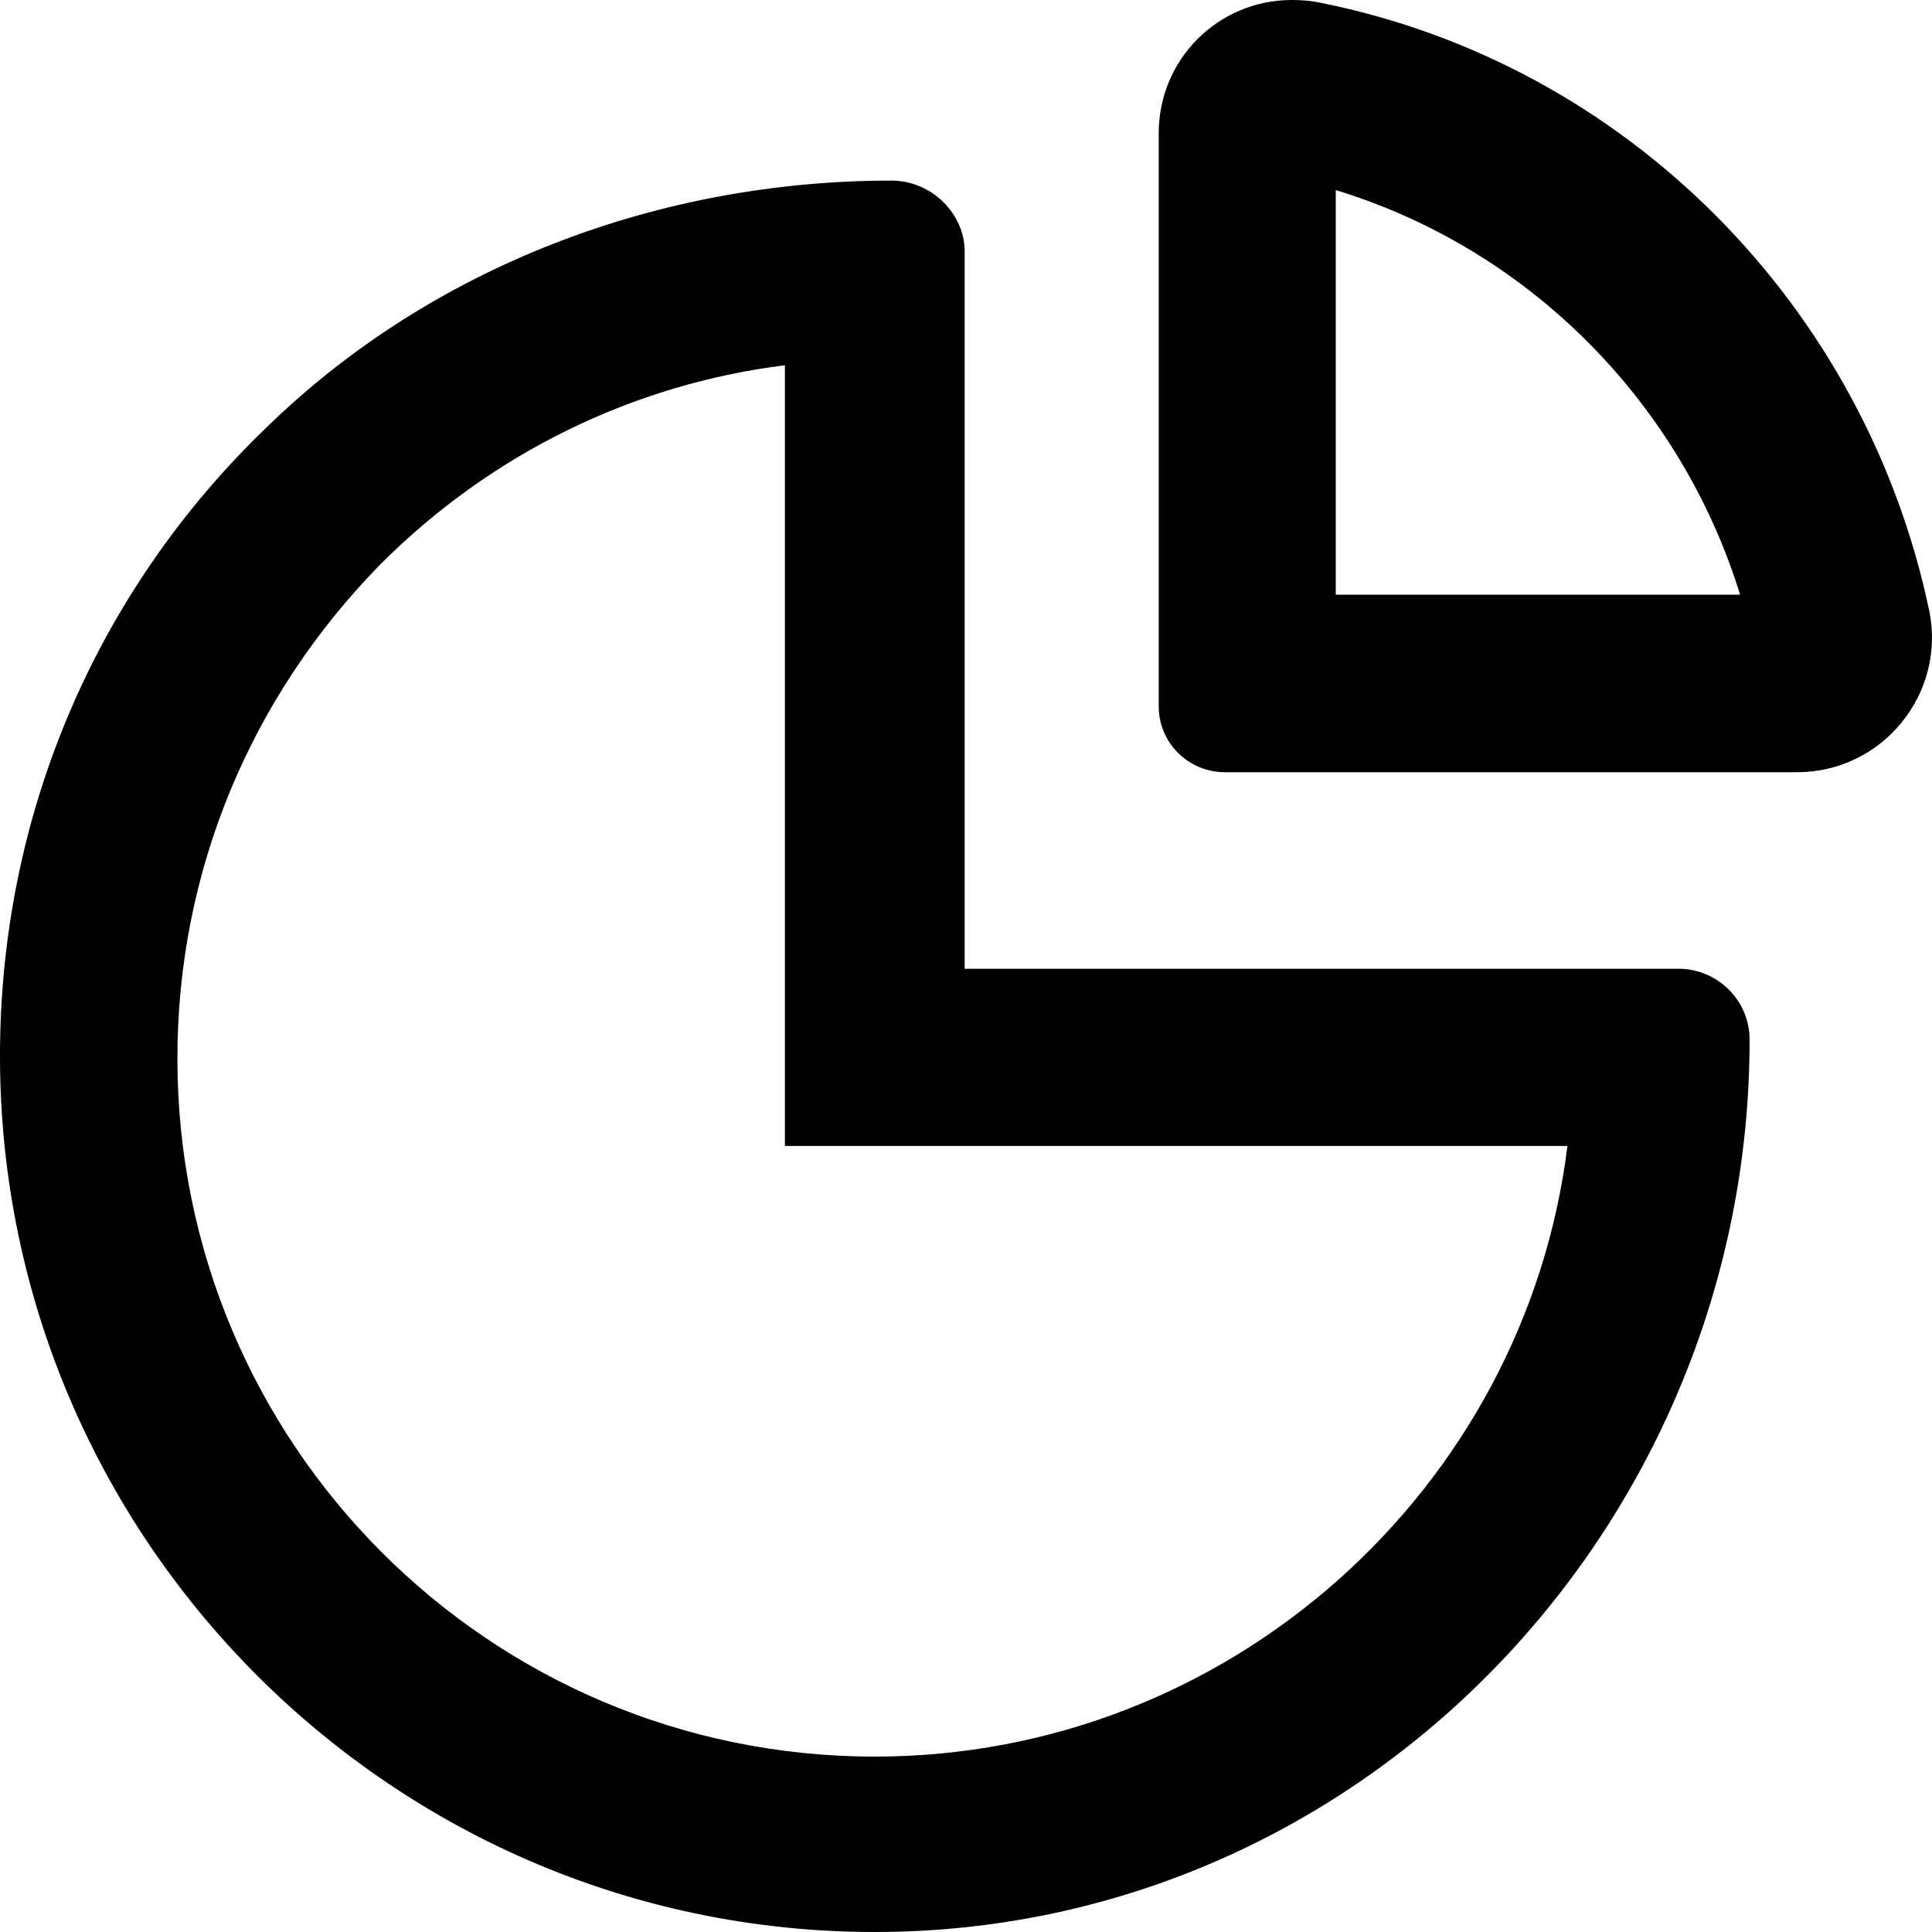
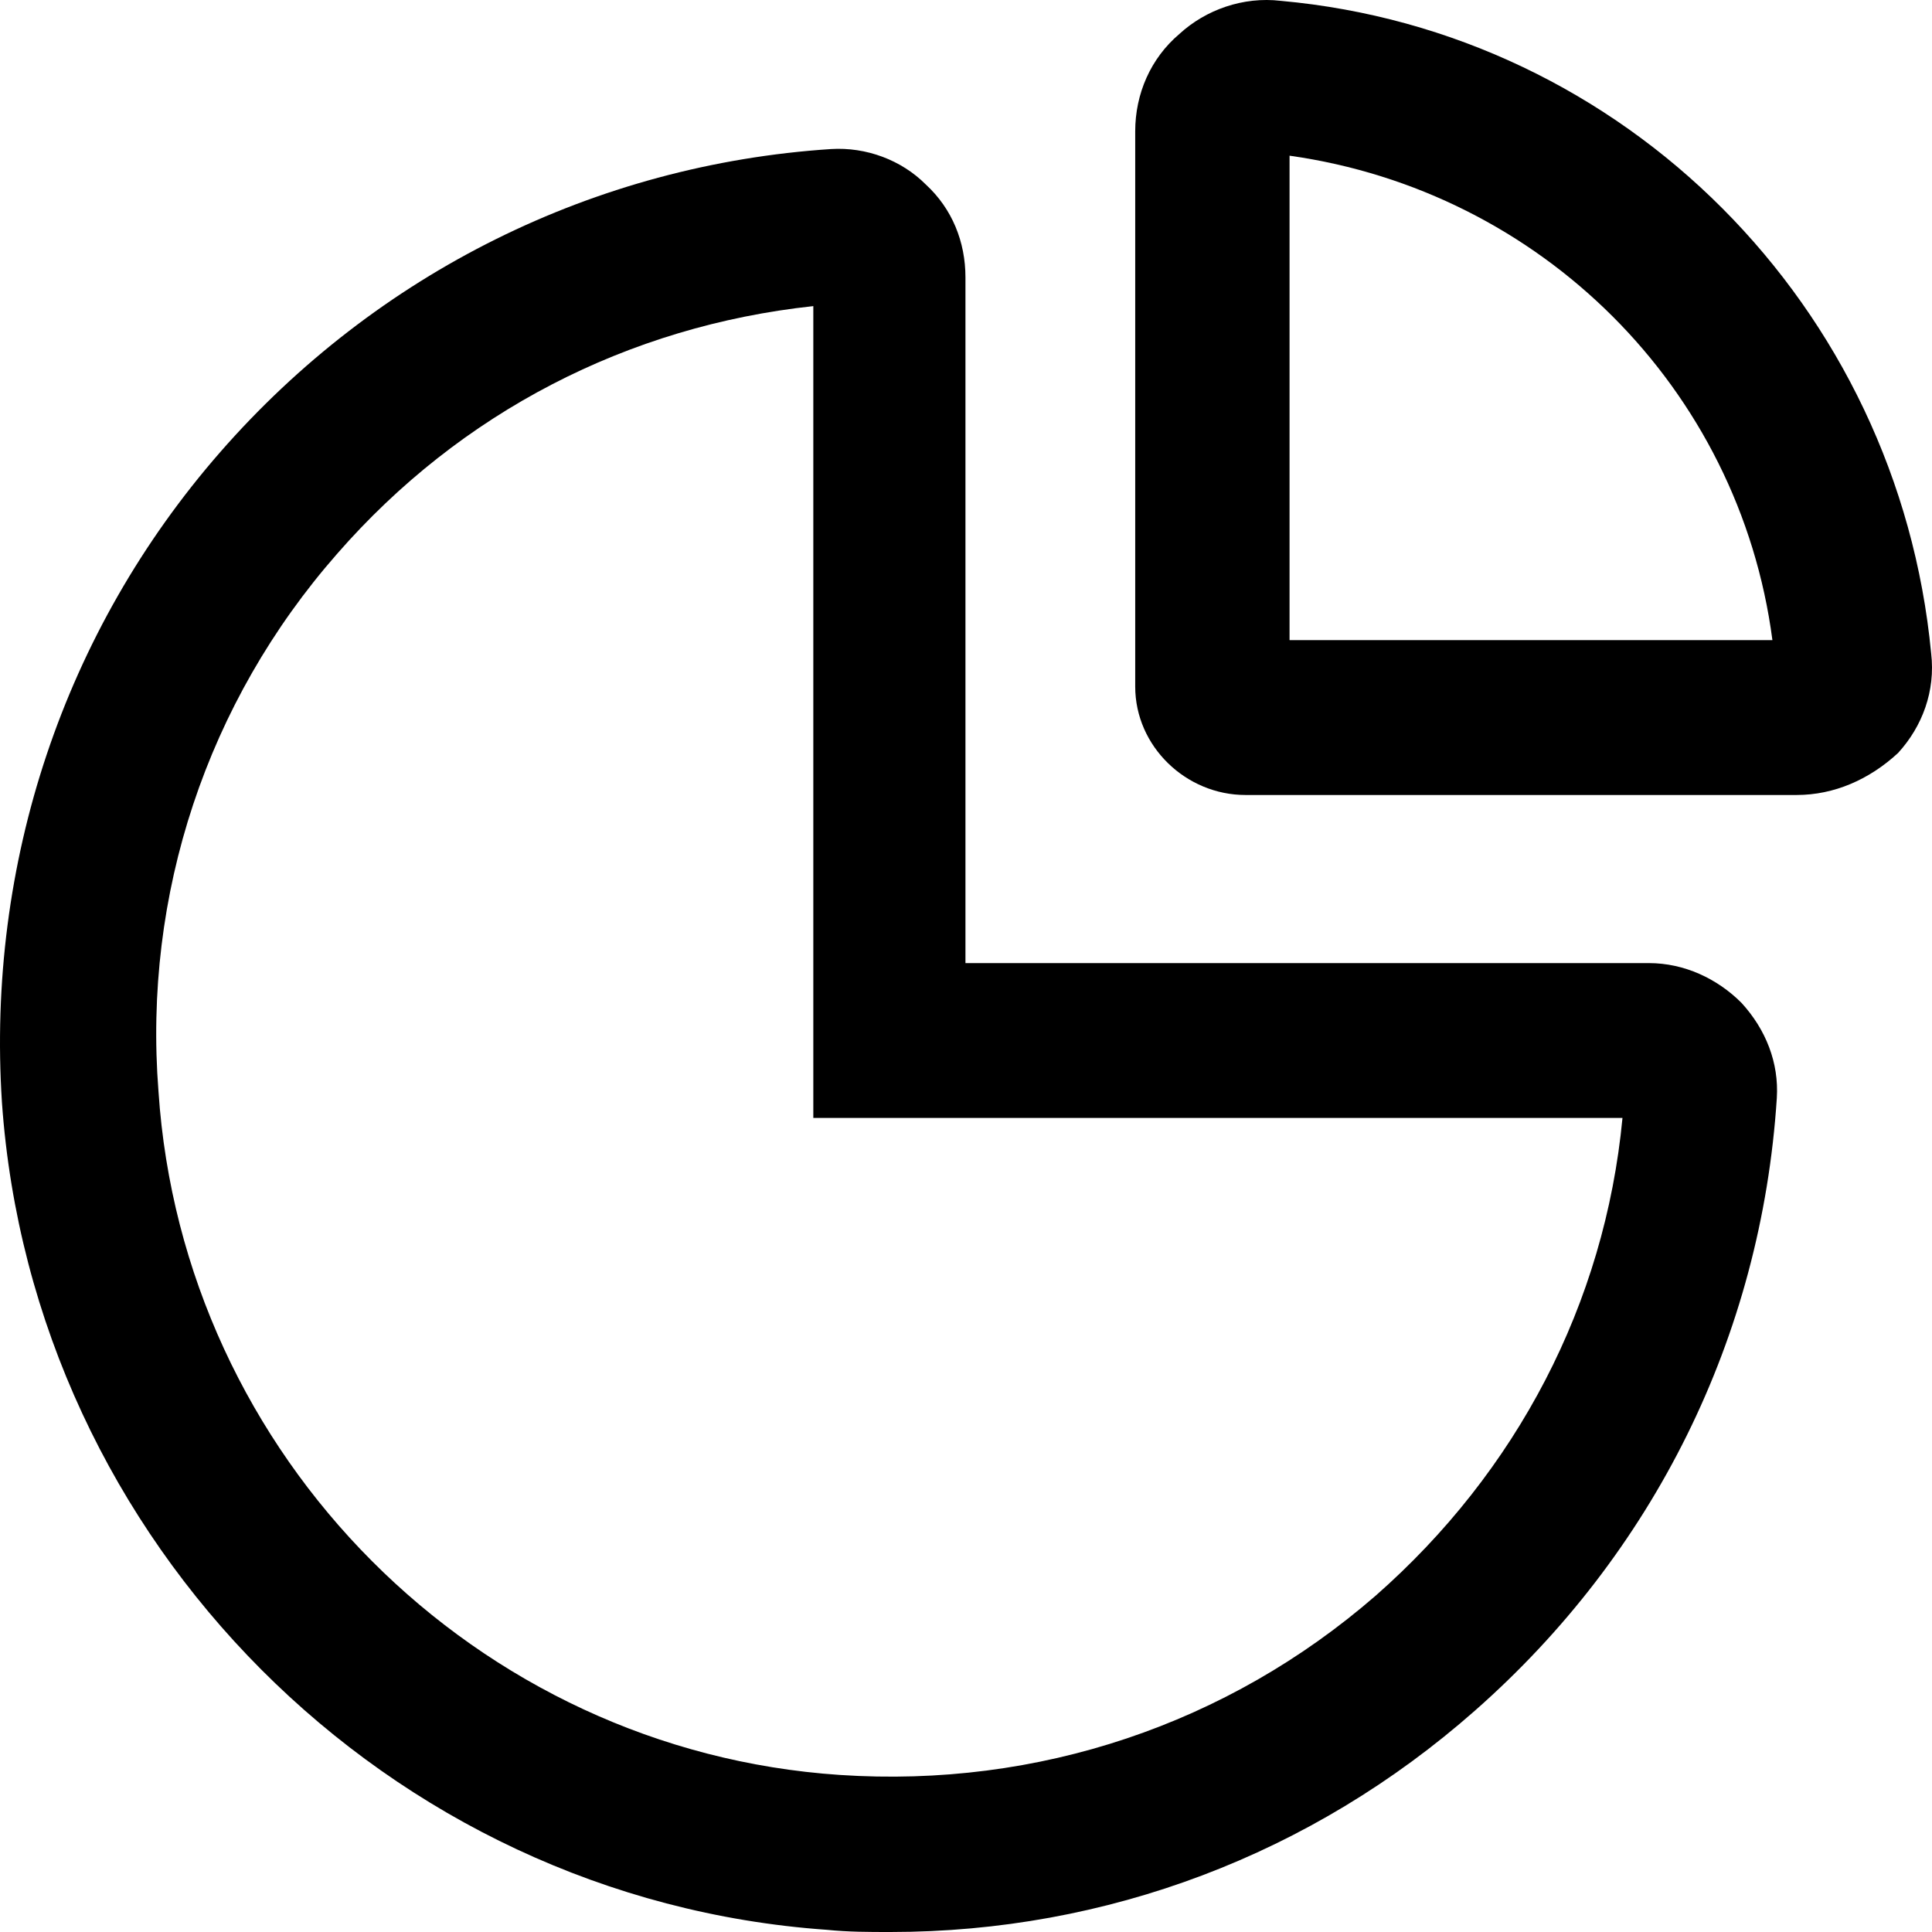
<svg xmlns="http://www.w3.org/2000/svg" viewBox="0 0 200 200">
-   <path d="m133.573,0.001c-7.449,0.074 -13.624,6.094 -13.624,13.809l0,59.278c0,3.919 3.176,6.852 6.847,6.852l59.237,0c8.812,0 15.408,-8.083 13.694,-16.656c-6.609,-31.598 -31.313,-56.599 -62.889,-62.968c-1.101,-0.245 -2.201,-0.327 -3.266,-0.316zm-41.294,18.694c-23.988,0 -47.475,8.819 -64.61,25.475c-17.869,17.146 -27.67,40.407 -27.67,65.147c0,50.704 41.858,91.882 92.771,90.657c49.444,-1.225 88.347,-42.865 88.347,-92.344c0,-4.164 -3.422,-7.344 -7.339,-7.344l-73.915,0l0,-74.247c0,-3.919 -3.423,-7.344 -7.585,-7.344zm45.999,0.984c20.071,6.124 35.736,22.044 41.856,41.885l-41.856,0l0,-41.885zm-57.025,18.131l0,80.818l81.008,0c-4.406,35.517 -34.986,63.214 -71.703,63.214c-39.898,0 -72.194,-32.354 -72.194,-72.28c0,-19.351 7.571,-37.445 21.033,-51.161c11.504,-11.512 26.19,-18.632 41.856,-20.591z" />
+   <path d="M92.182 200c-2.282 0-4.336 0-6.619-.229-45.42-3.206-82.167-40.074-85.362-85.644-1.598-24.732 6.39-48.776 22.596-67.325C39.002 28.254 61.598 17.033 86.02 15.43c3.652-.229 7.304 1.145 9.814 3.664 2.739 2.519 4.109 5.954 4.109 9.618V99.7h70.755c3.652 0 7.075 1.603 9.586 4.122 2.511 2.748 3.88 6.183 3.652 9.847-1.598 24.731-12.782 47.173-31.269 63.431-16.89 14.885-38.117 22.9-60.485 22.9zM84.194 31.689C65.021 33.75 47.675 42.68 34.893 57.336c-13.466 15.343-20.085 35.265-18.487 55.646 2.51 37.784 32.867 68.24 70.527 70.759 20.542 1.374 40.171-5.267 55.463-18.548 14.607-12.824 23.737-30.228 25.563-49.463H84.194V31.689zm2.967-.229z" />
+   <path d="M185.99 82.297h-57.061c-6.162 0-11.412-5.038-11.412-11.221V13.598c0-3.893 1.598-7.557 4.565-10.076 2.739-2.519 6.619-3.893 10.499-3.435 35.606 3.206 63.908 31.602 67.332 67.554.457 3.893-.913 7.557-3.424 10.305-2.967 2.748-6.619 4.351-10.499 4.351zm-52.496-16.03h49.986c-3.424-26.106-23.966-46.486-49.986-50.15v50.15z" />
</svg>
